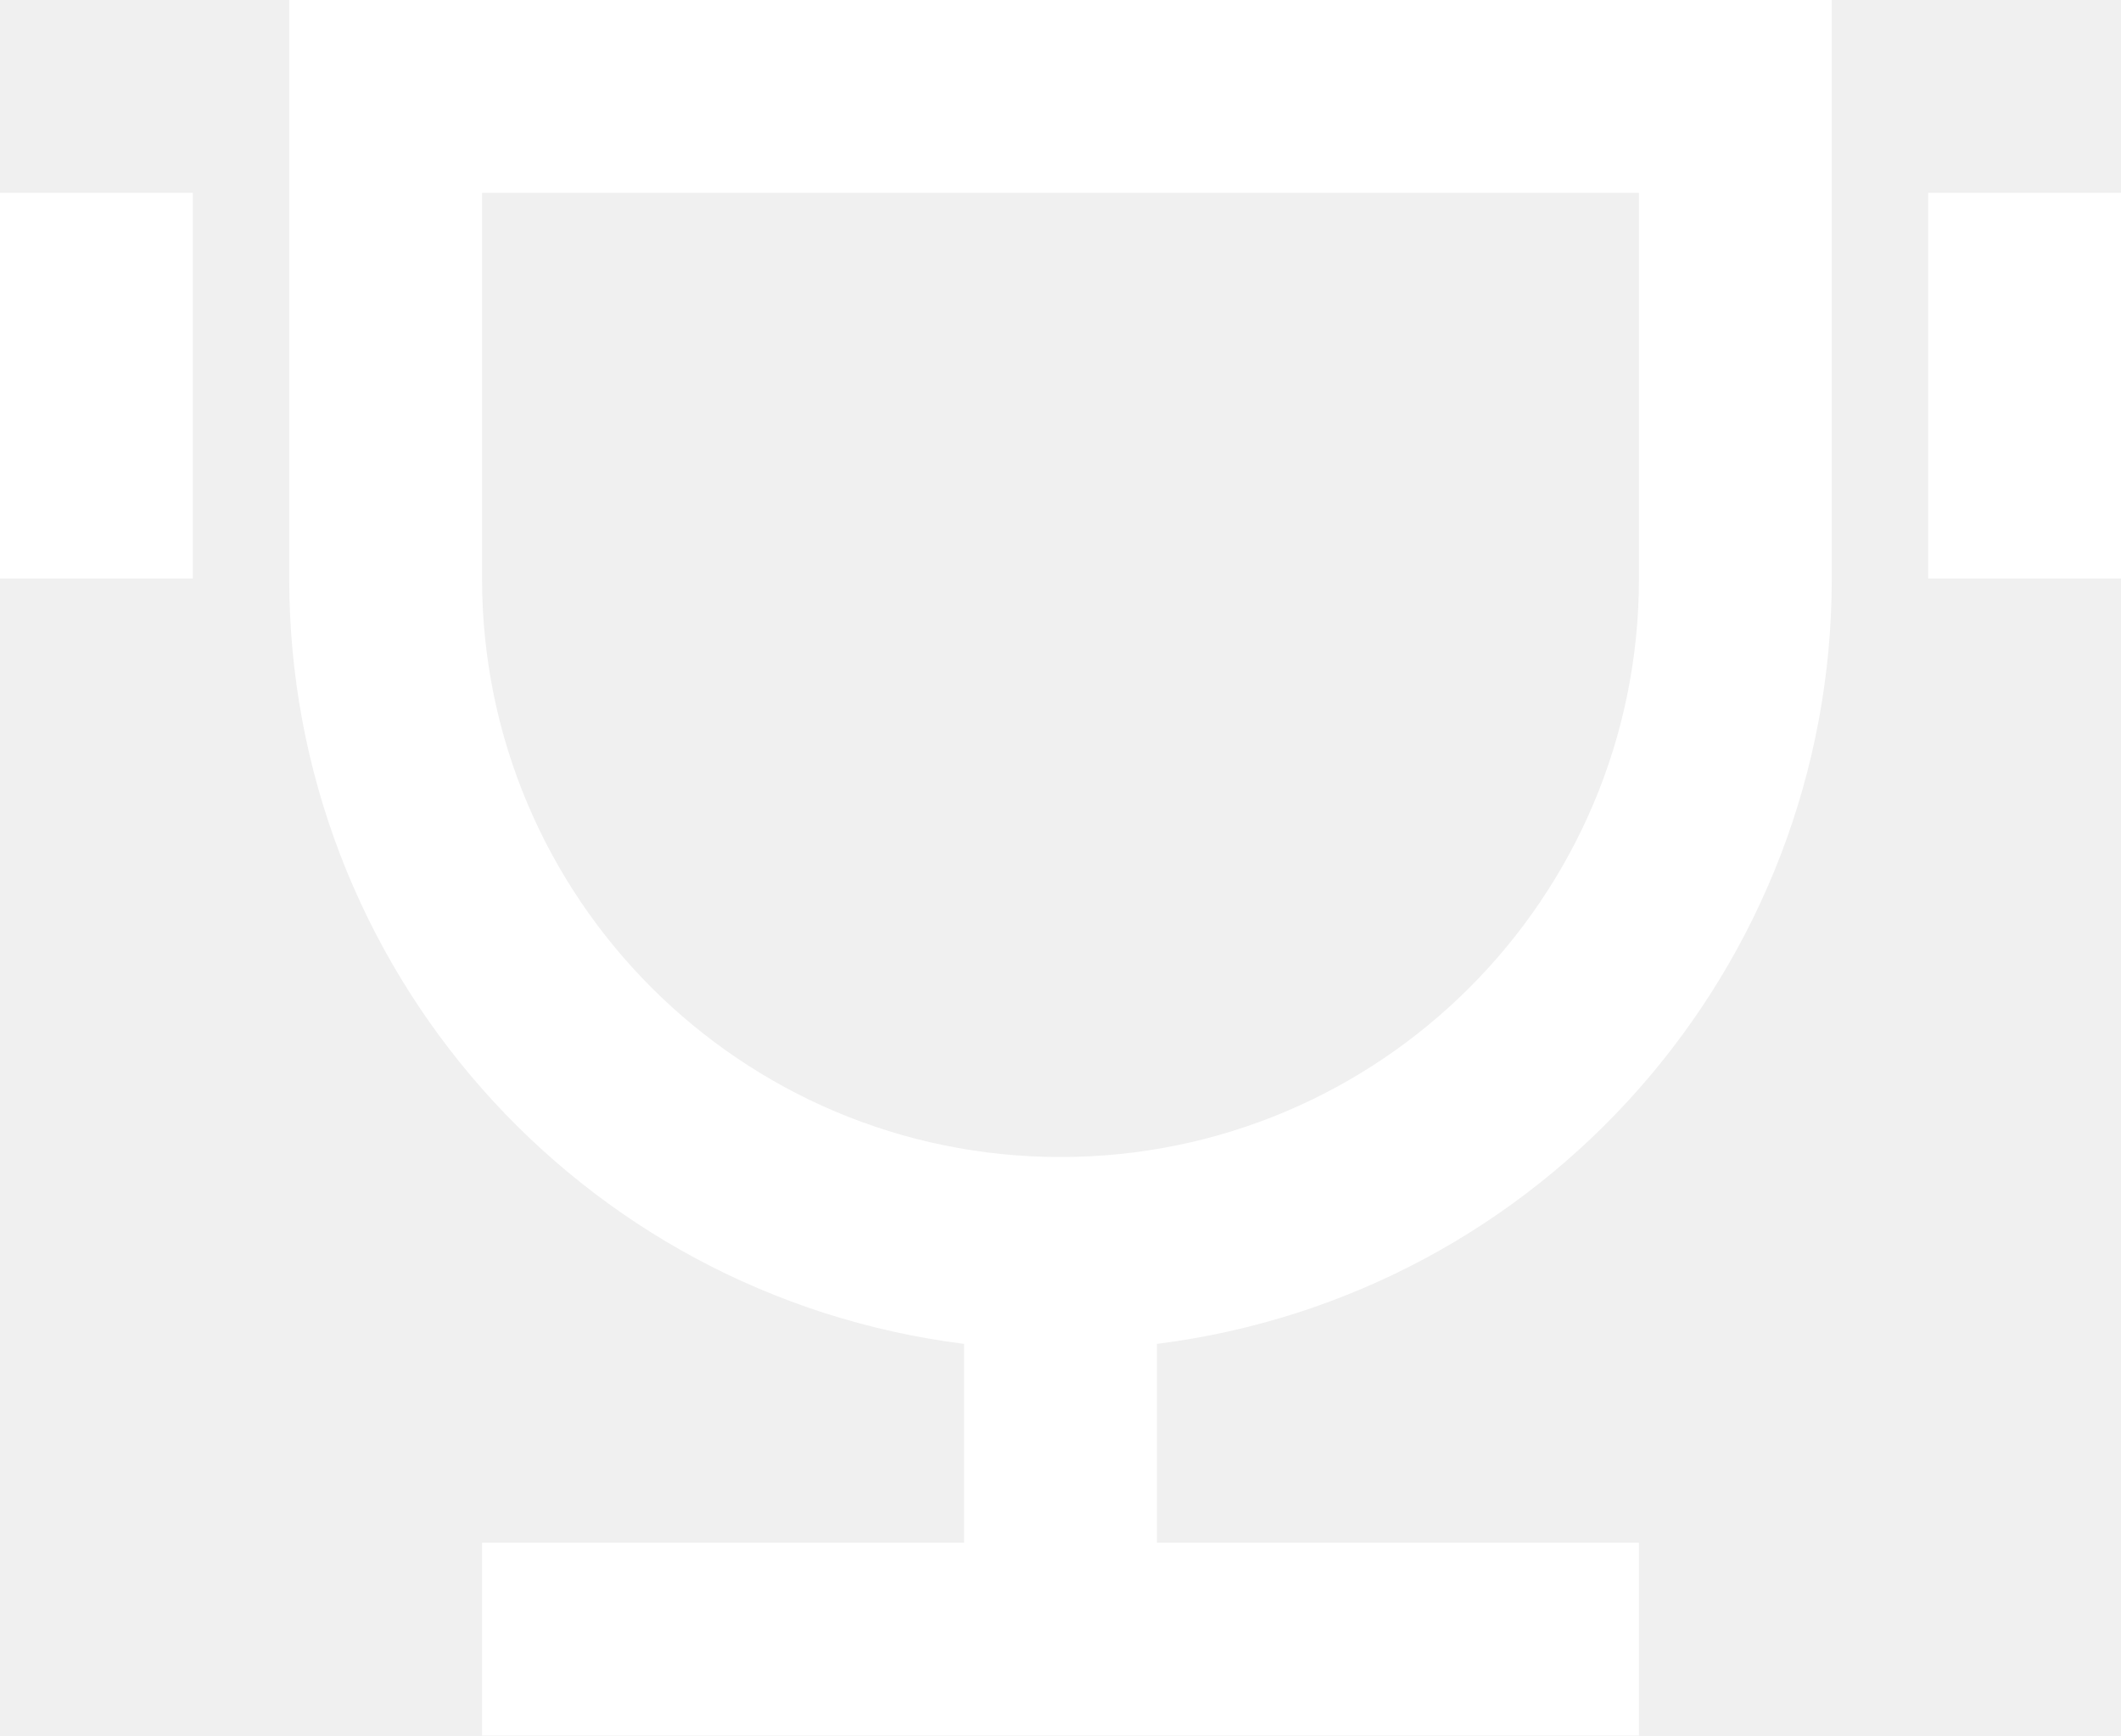
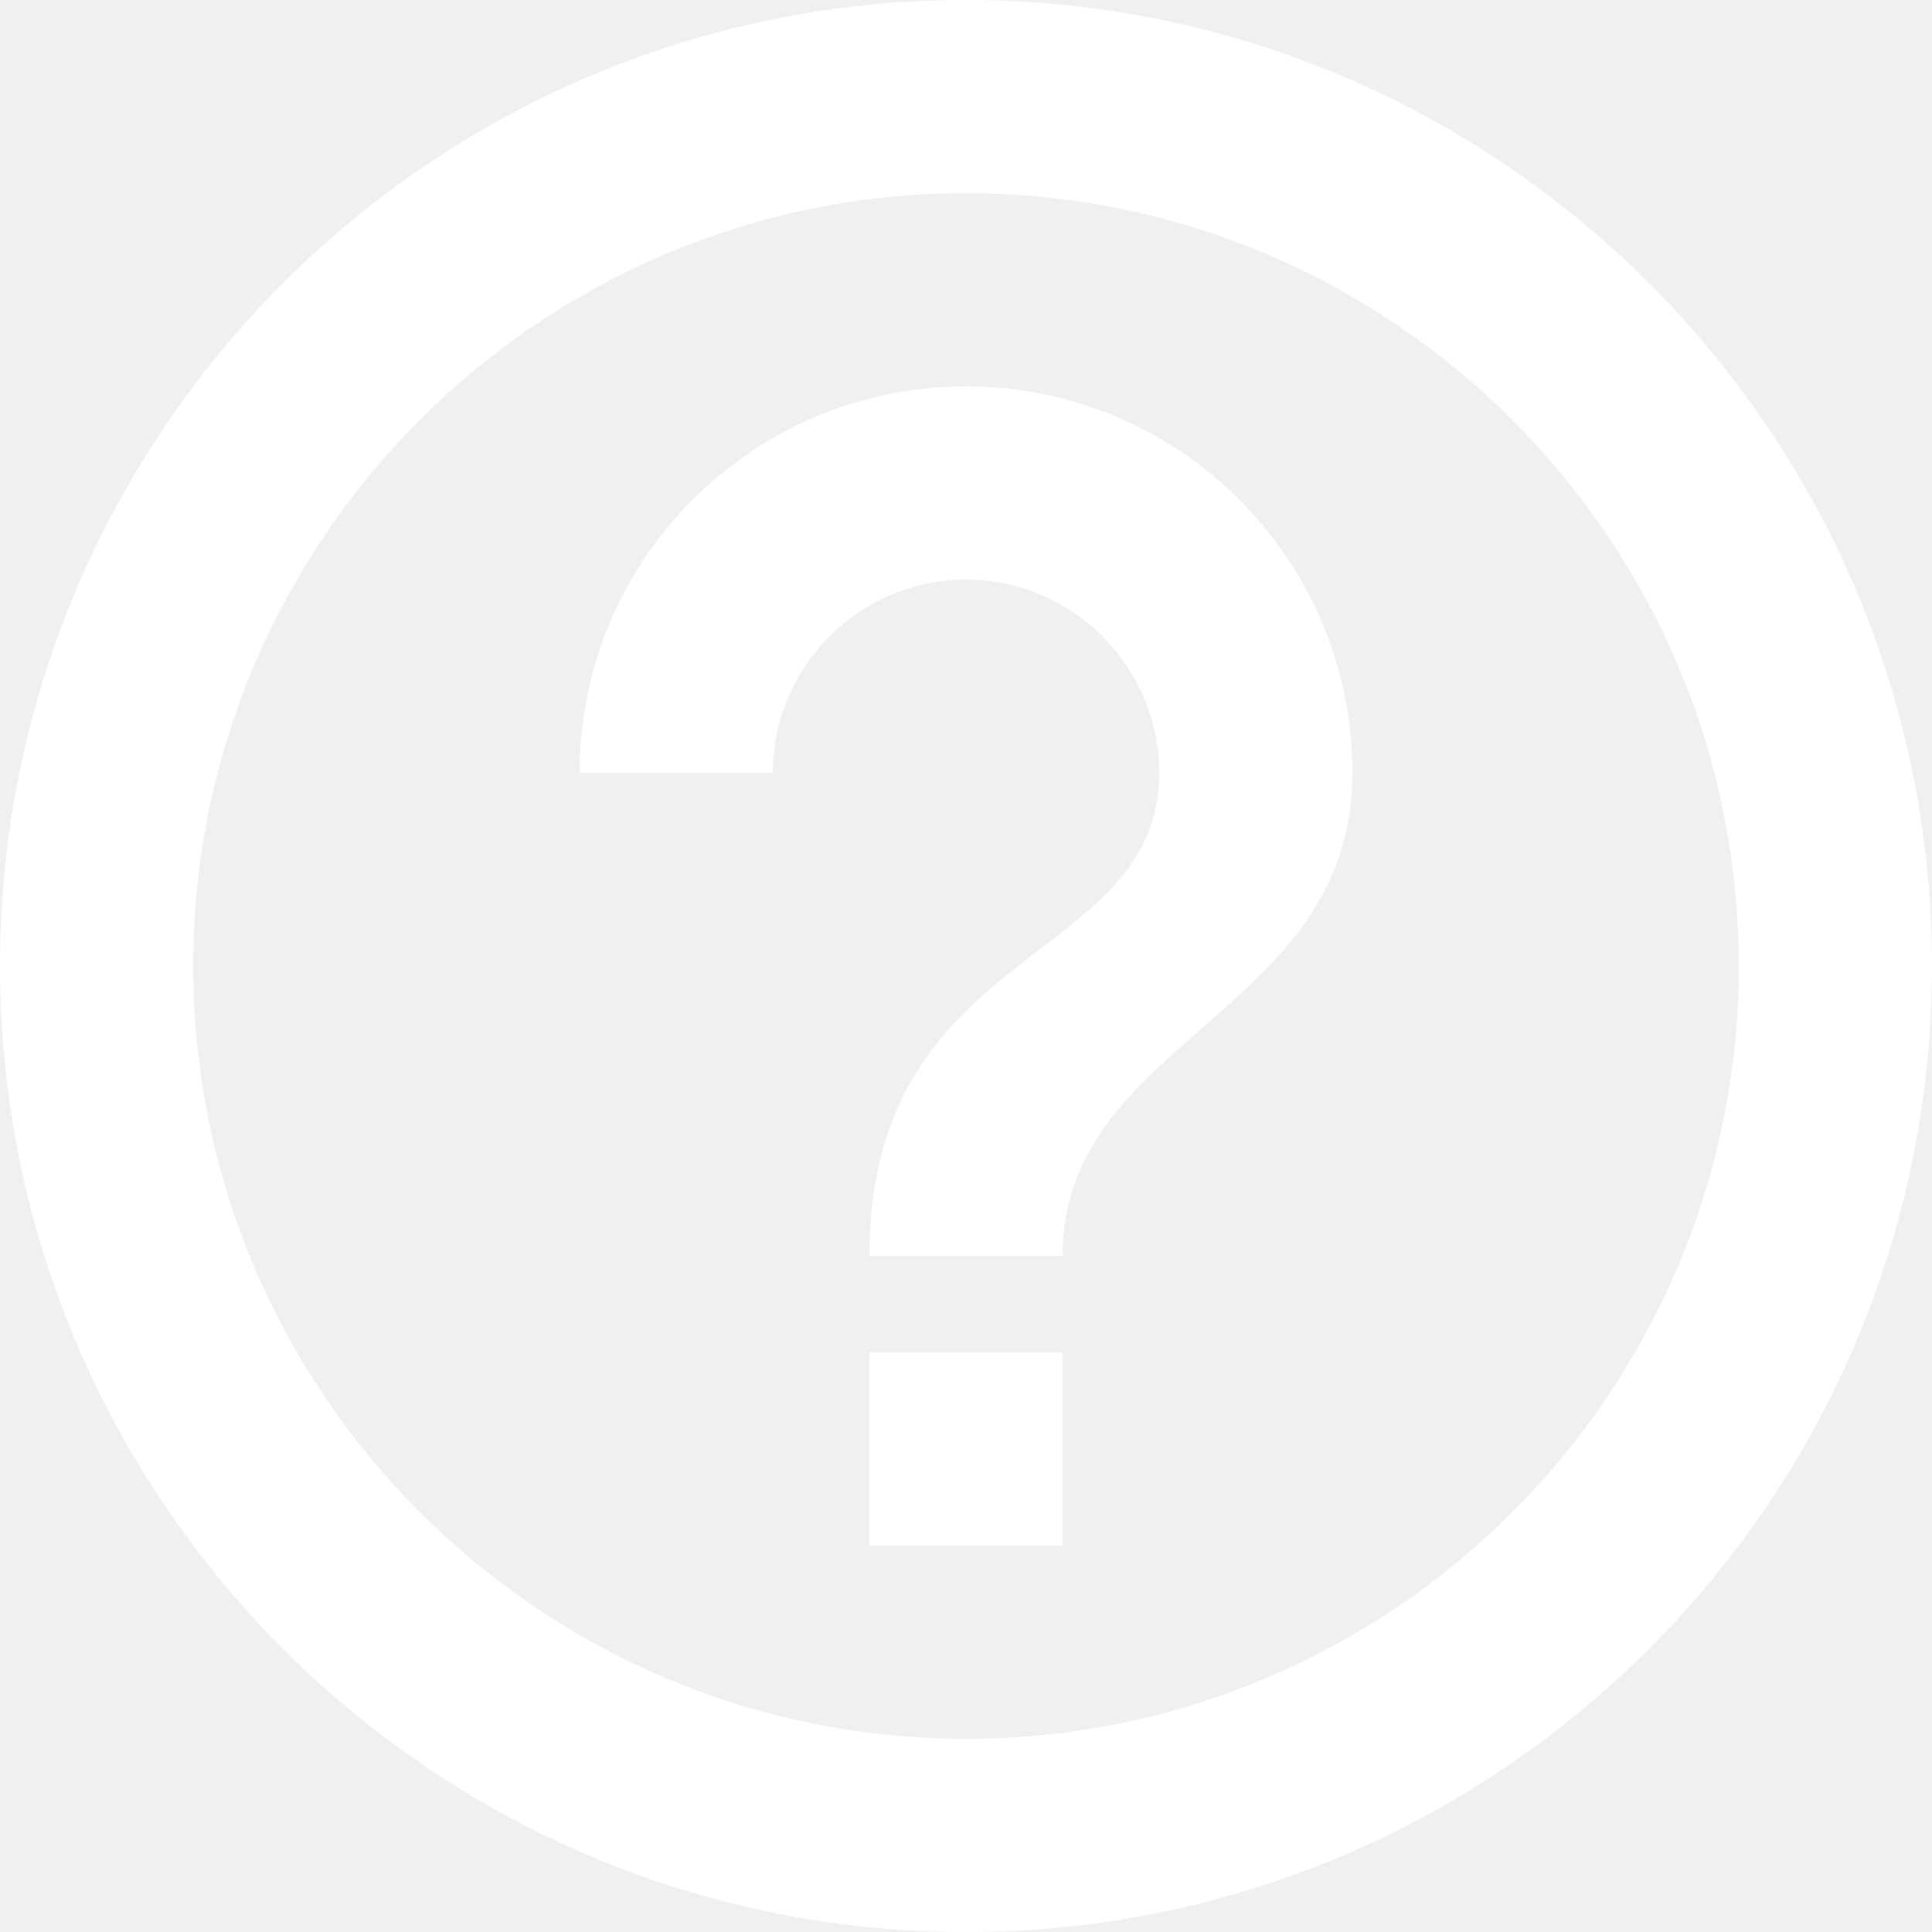
- <svg xmlns="http://www.w3.org/2000/svg" width="22" height="18" viewBox="0 0 22 18">
-   <path id="Caminho_1816" data-name="Caminho 1816" d="M13,16.938V19h5v2H6V19h5V16.938A8,8,0,0,1,4,9V3H20V9a8,8,0,0,1-7,7.938ZM6,5V9A6,6,0,0,0,18,9V5ZM1,5H3V9H1ZM21,5h2V9H21Z" transform="translate(-1 -3)" fill="#fff" />
+ <svg xmlns="http://www.w3.org/2000/svg" width="20" height="20" viewBox="0 0 20 20" fill="none">
+   <path d="M9 16H11V14H9V16ZM10 0C4.48 0 0 4.48 0 10C0 15.52 4.48 20 10 20C15.52 20 20 15.52 20 10C20 4.48 15.52 0 10 0ZM10 18C5.59 18 2 14.41 2 10C2 5.59 5.59 2 10 2C14.41 2 18 5.59 18 10C18 14.41 14.41 18 10 18ZM10 4C7.79 4 6 5.79 6 8H8C8 6.9 8.9 6 10 6C11.1 6 12 6.9 12 8C12 10 9 9.75 9 13H11C11 10.75 14 10.5 14 8C14 5.79 12.21 4 10 4Z" fill="#fff" />
</svg>
